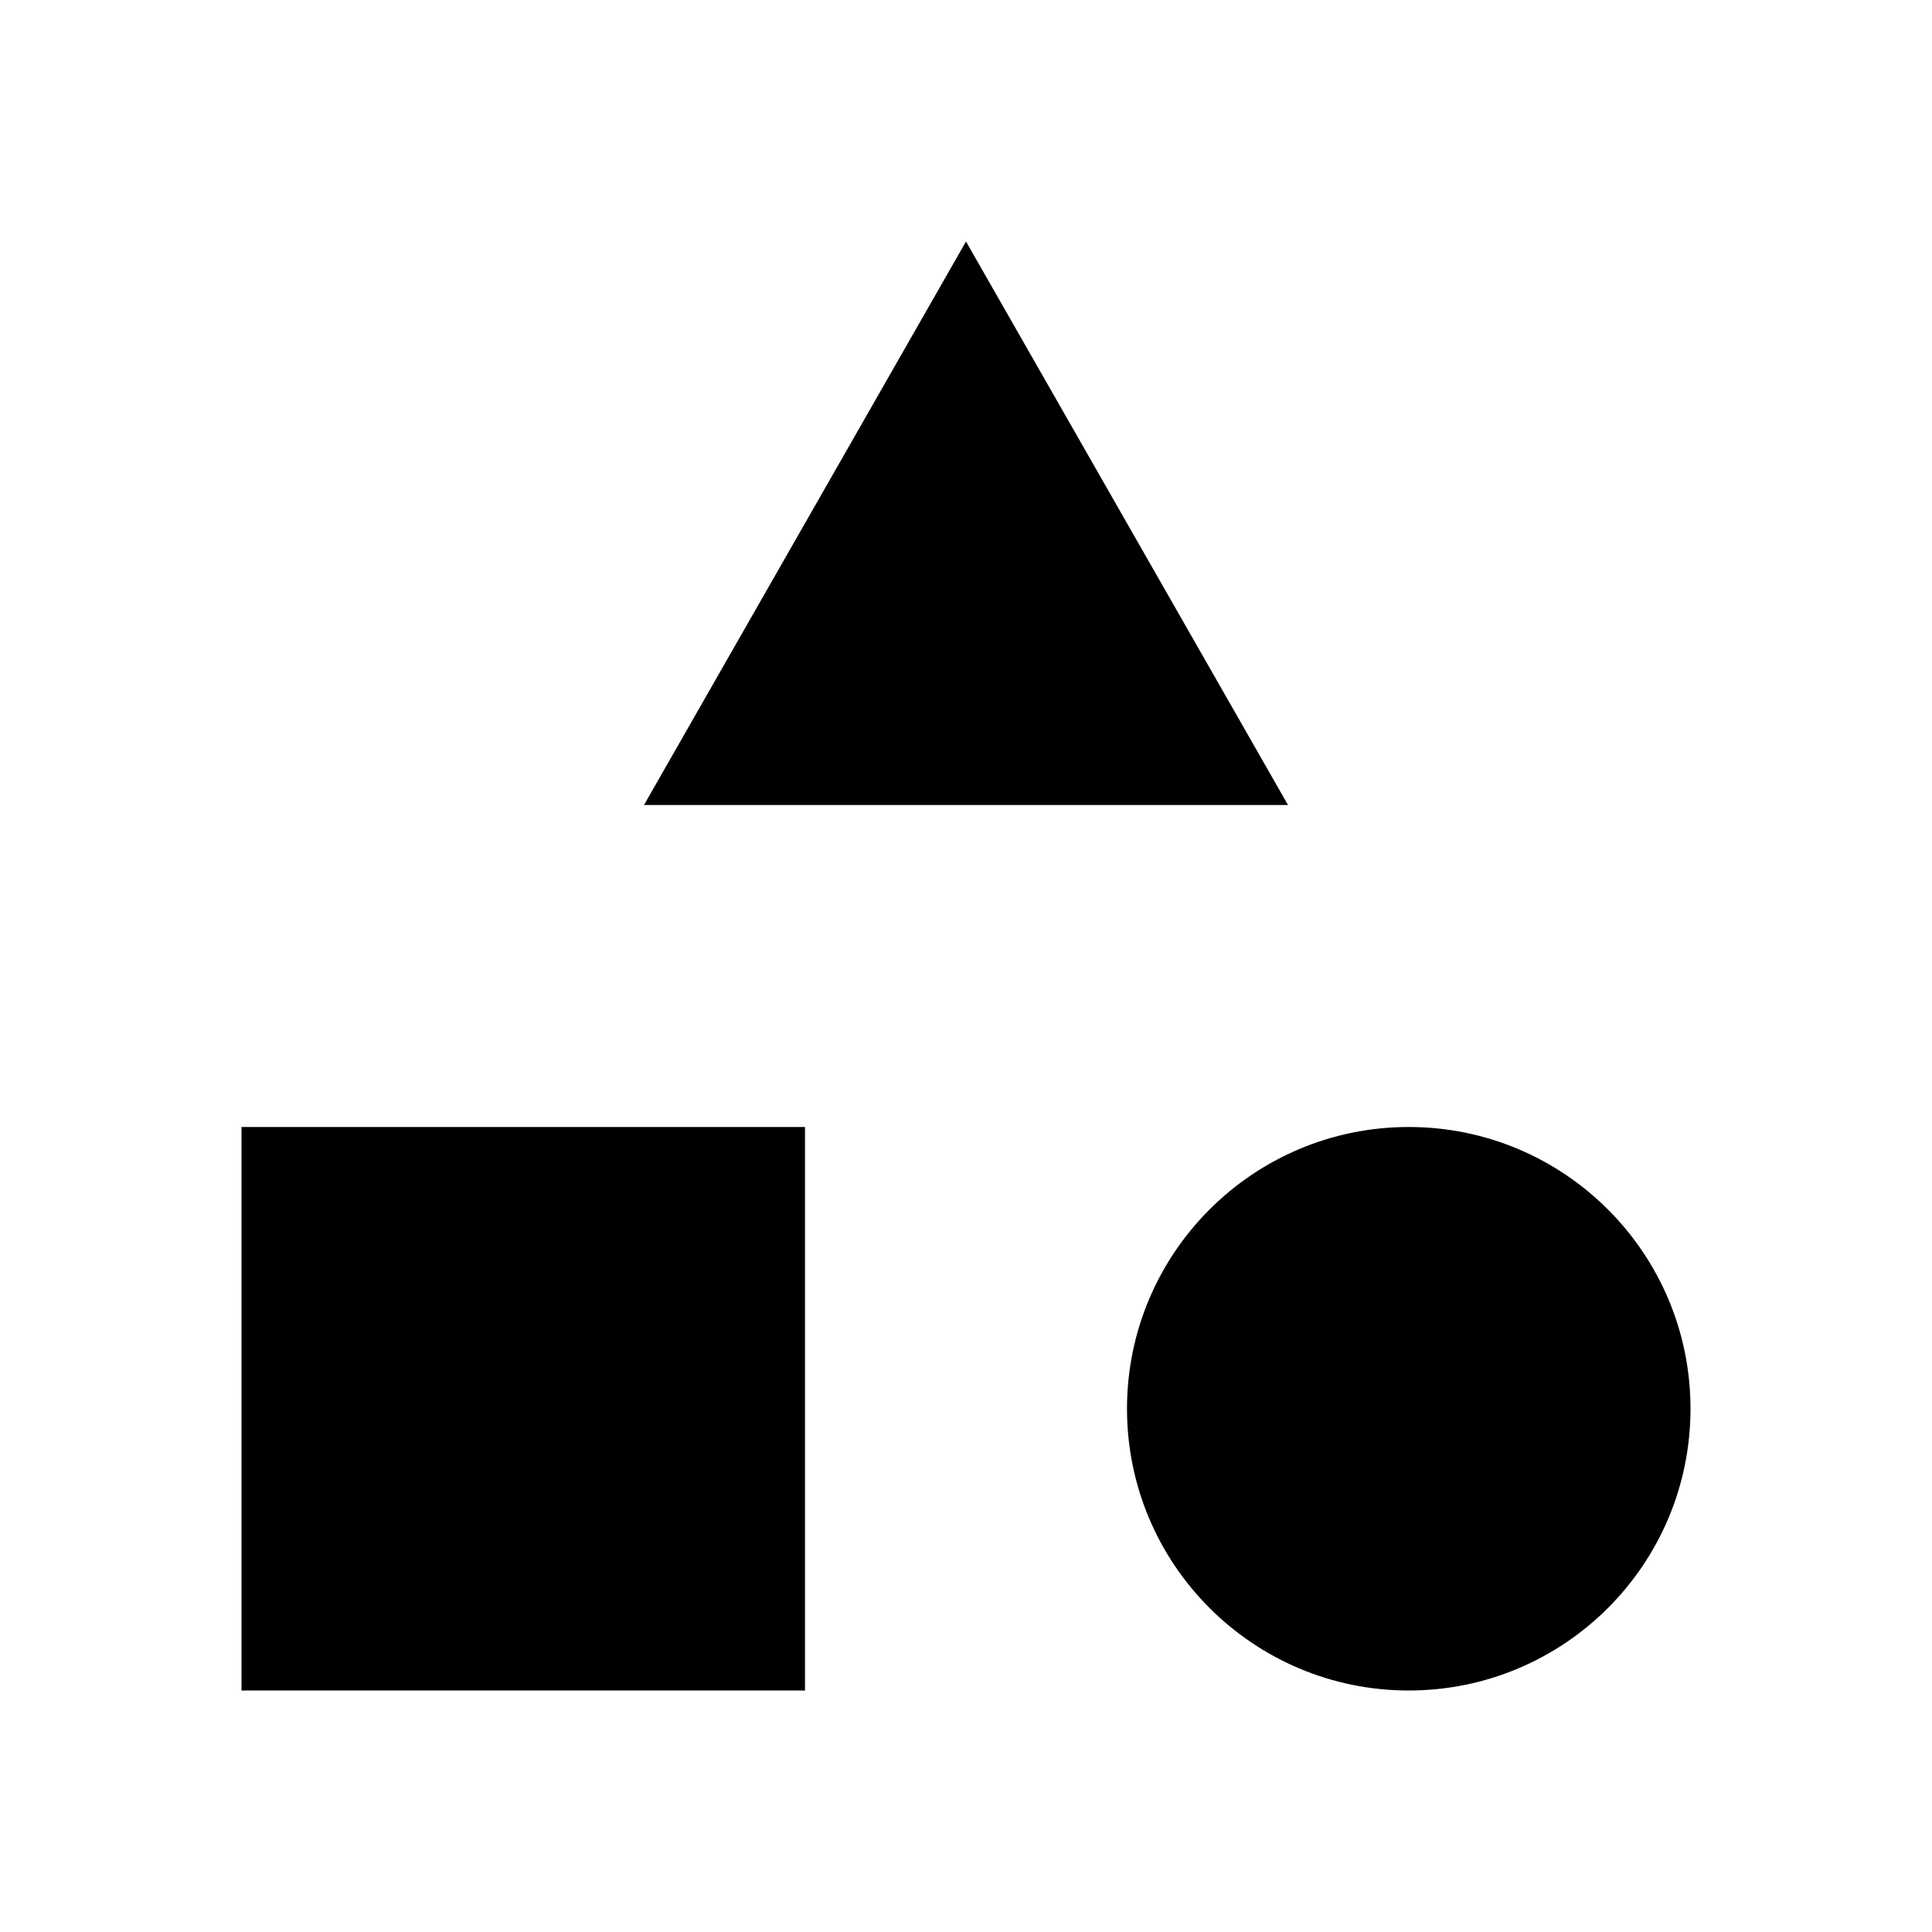
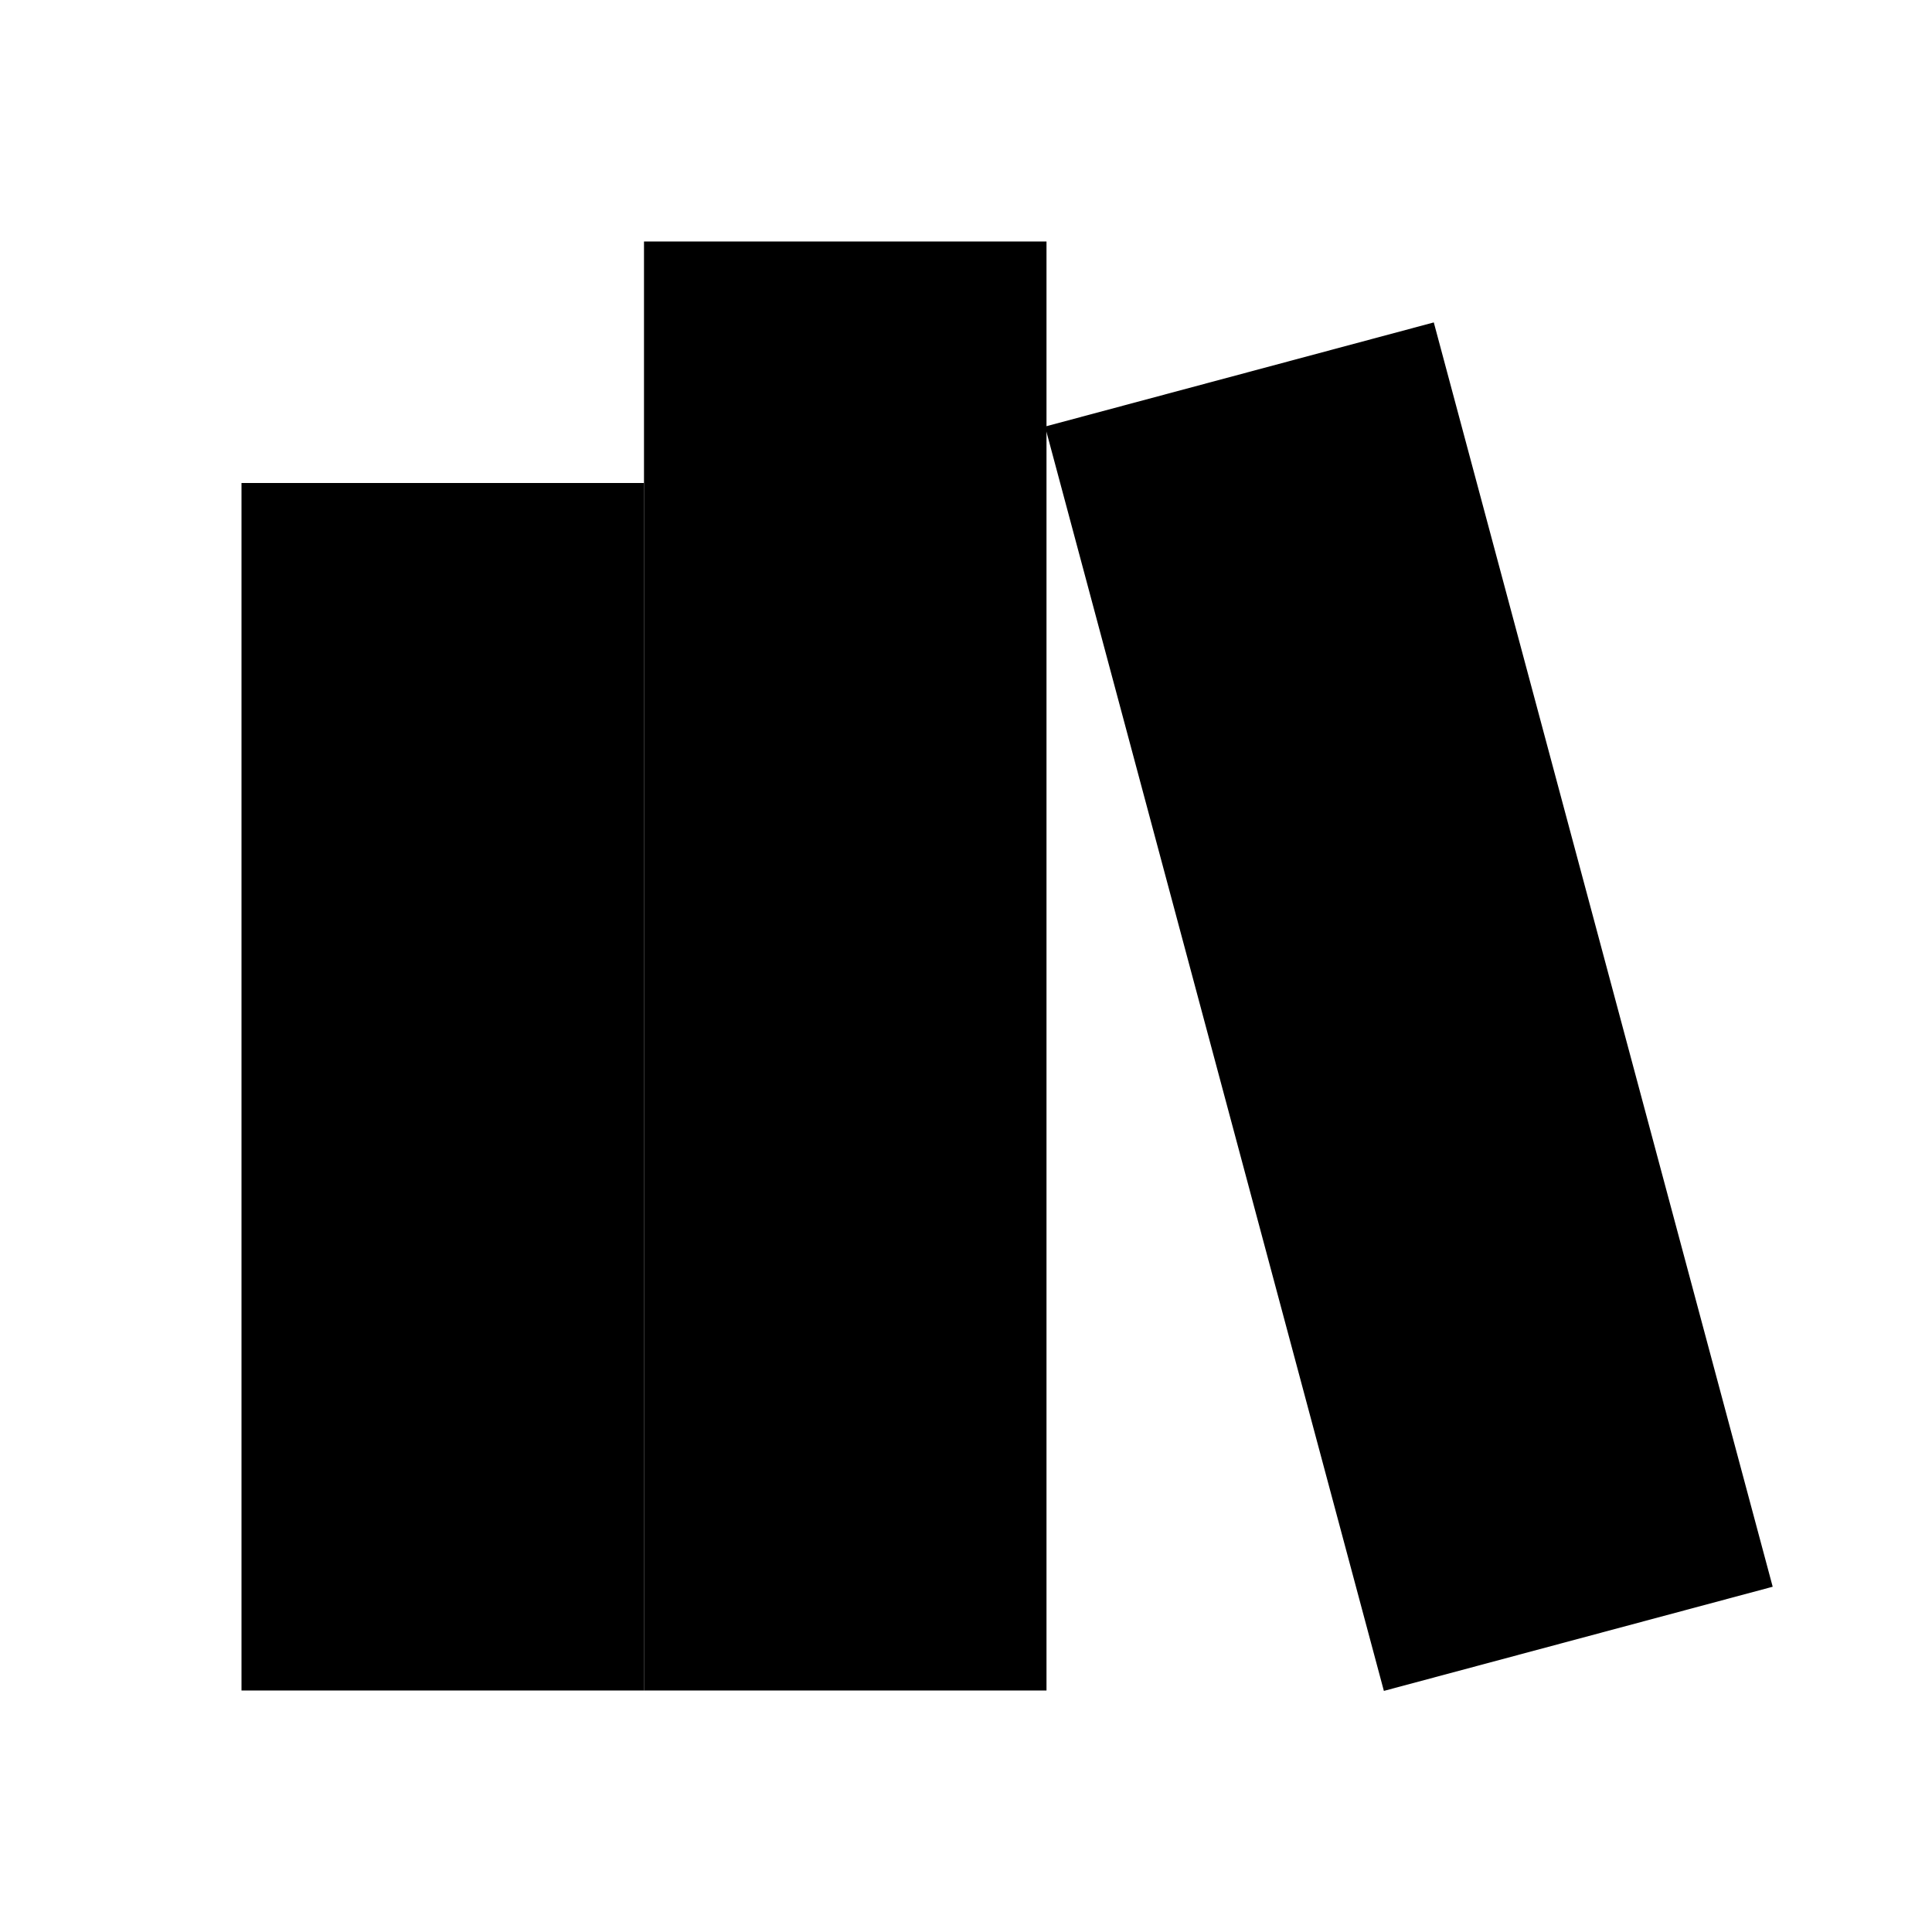
- <svg xmlns="http://www.w3.org/2000/svg" width="24" height="24" viewBox="0 0 24 24">
-   <g stroke-linecap="round" stroke-linejoin="round" stroke-miterlimit="10" stroke-width="2" class="collections">
-     <circle cx="17.5" cy="17.5" r="3.5" class="fill-white stroke-current stroke-2 sl-r" />
-     <path d="M10 14H3v7h7v-7Z" class="fill-white stroke-current stroke-2 sl-r" />
-     <path d="M8 10h8l-4-7-4 7Z" class="fill-white stroke-current stroke-2 sl-r" />
+ <svg viewBox="0 0 24 24">
+   <g class="collections">
+     <path d="M8 6H3v15h5V6Z" class="fill-(--icon-fill) stroke-current stroke-2 sl-r" />
+     <path d="m17.812 4.005-4.83 1.294 4.209 15.706 4.83-1.294-4.21-15.706Z" class="fill-(--icon-fill) stroke-current stroke-2 sl-r" />
+     <path d="M13 3H8v18h5V3Z" class="fill-(--icon-fill) stroke-current stroke-2 sl-r" />
  </g>
</svg>
